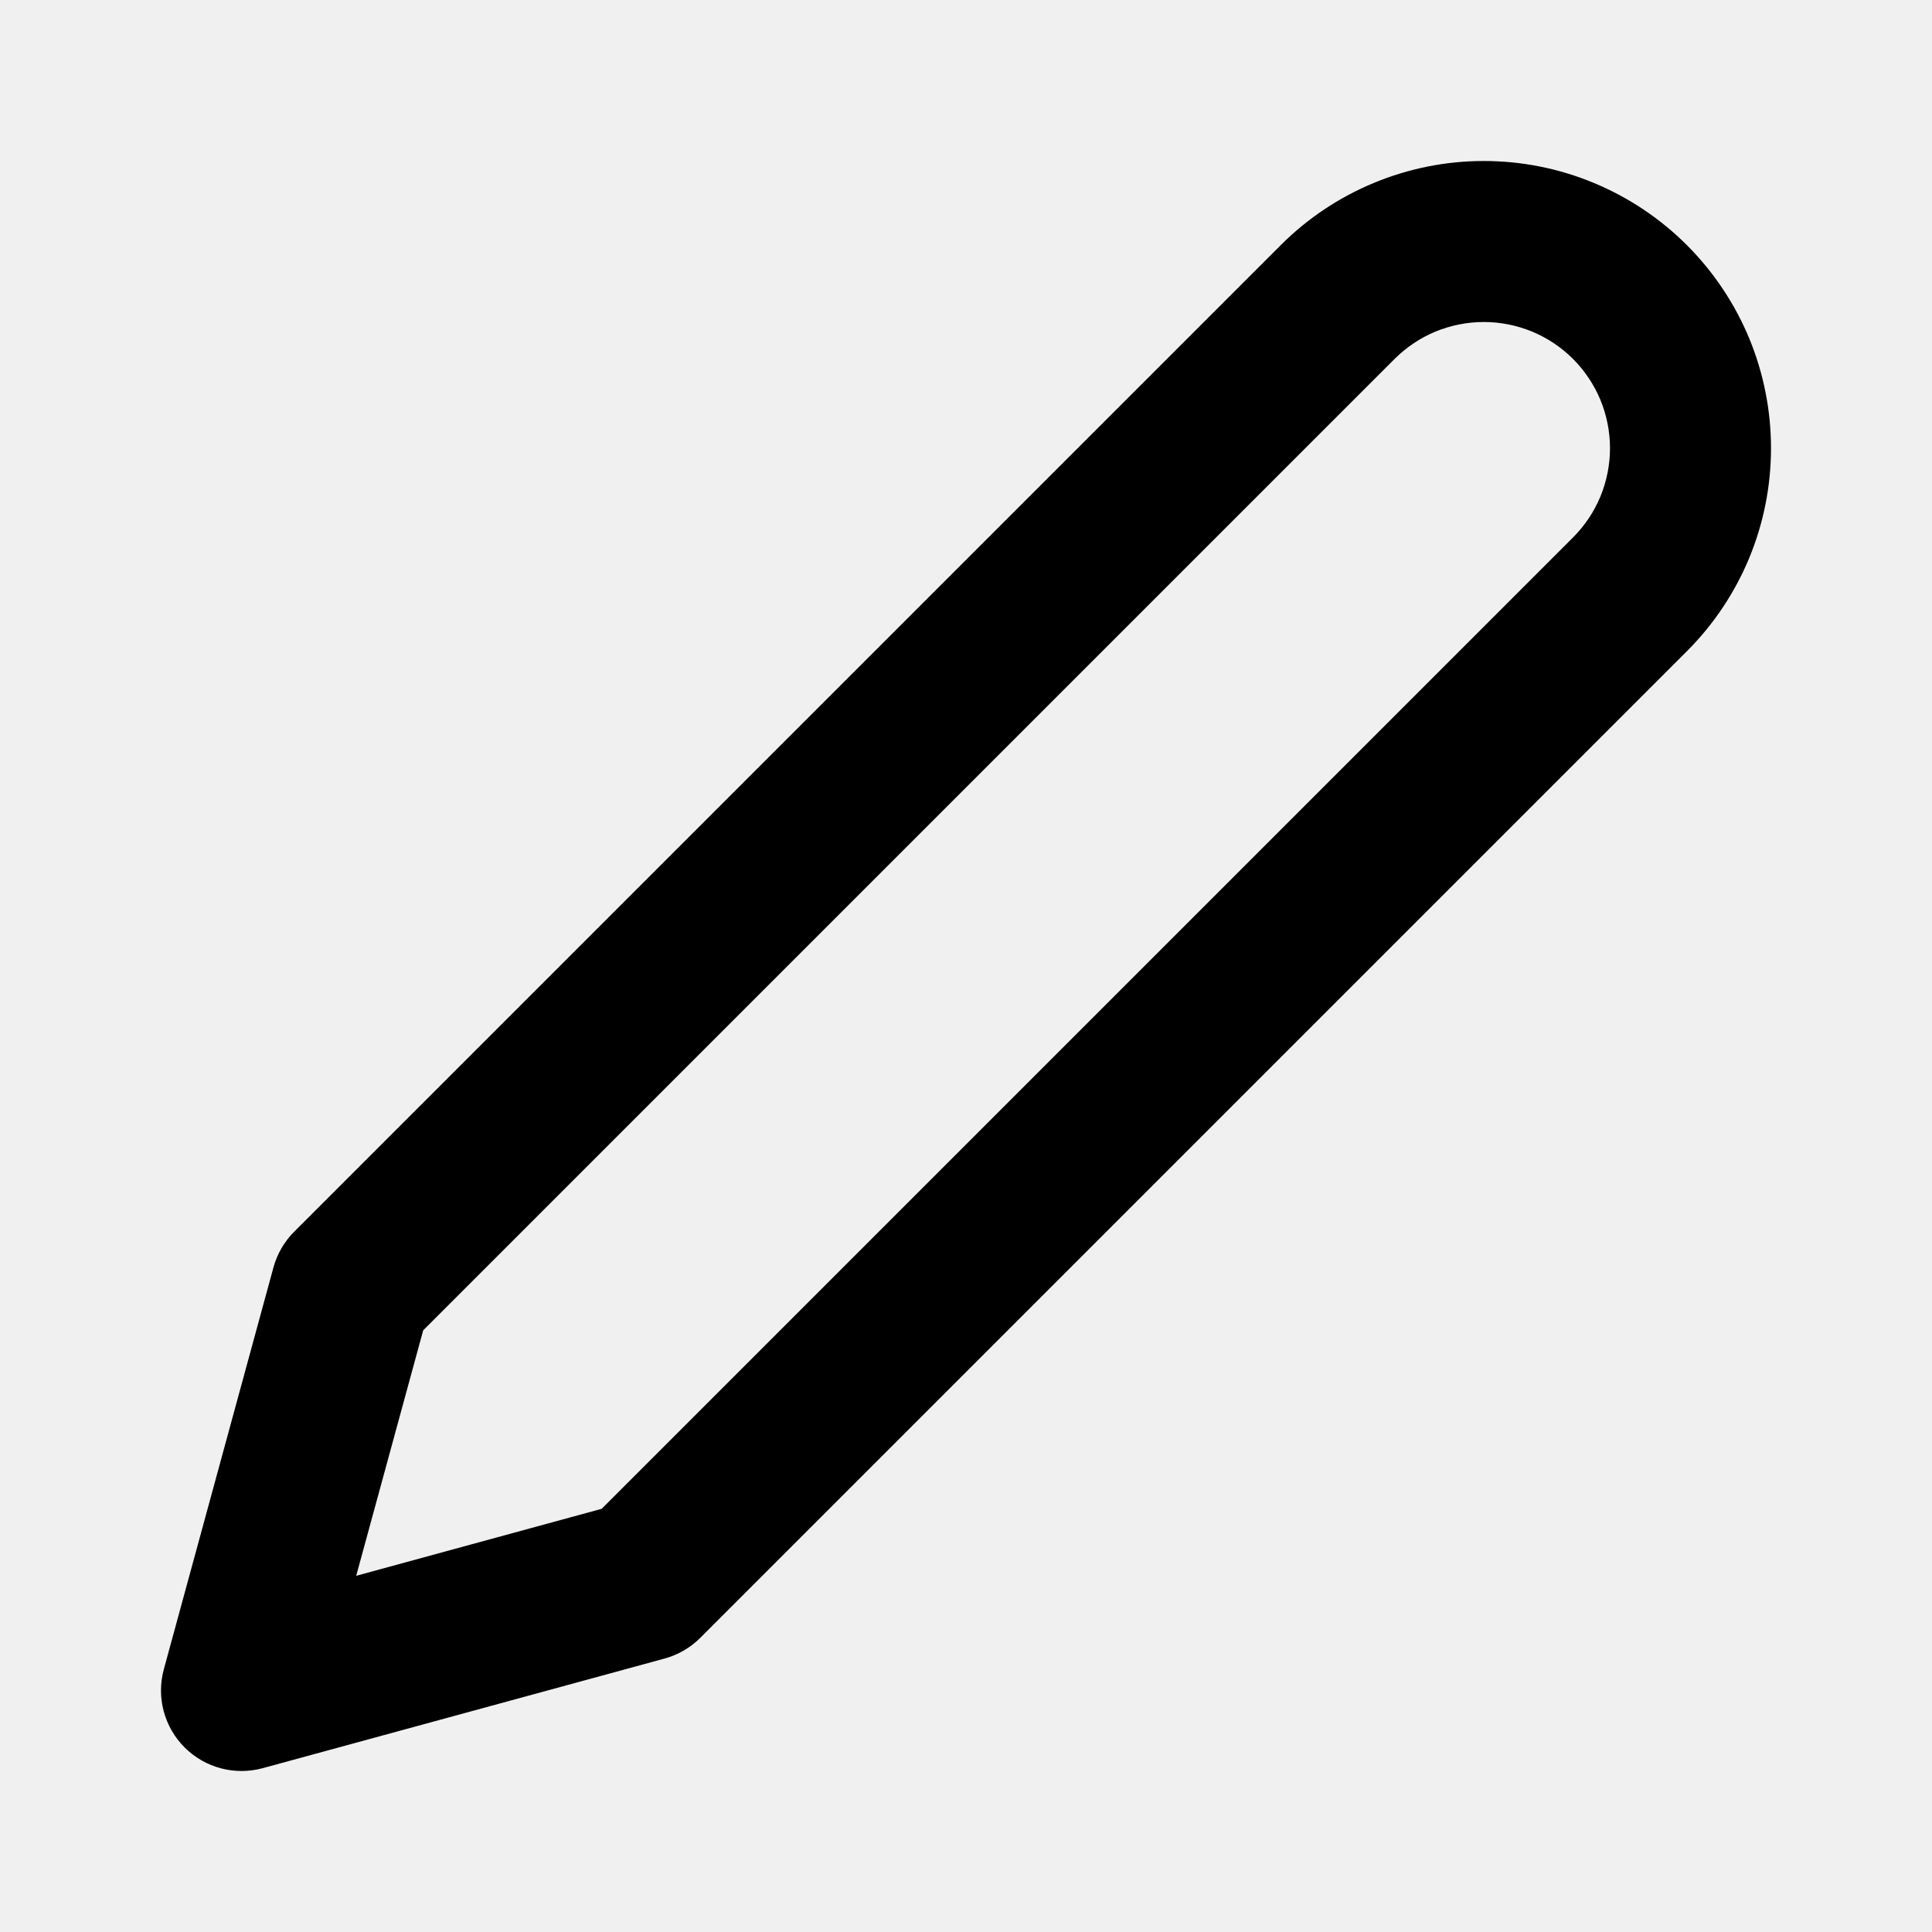
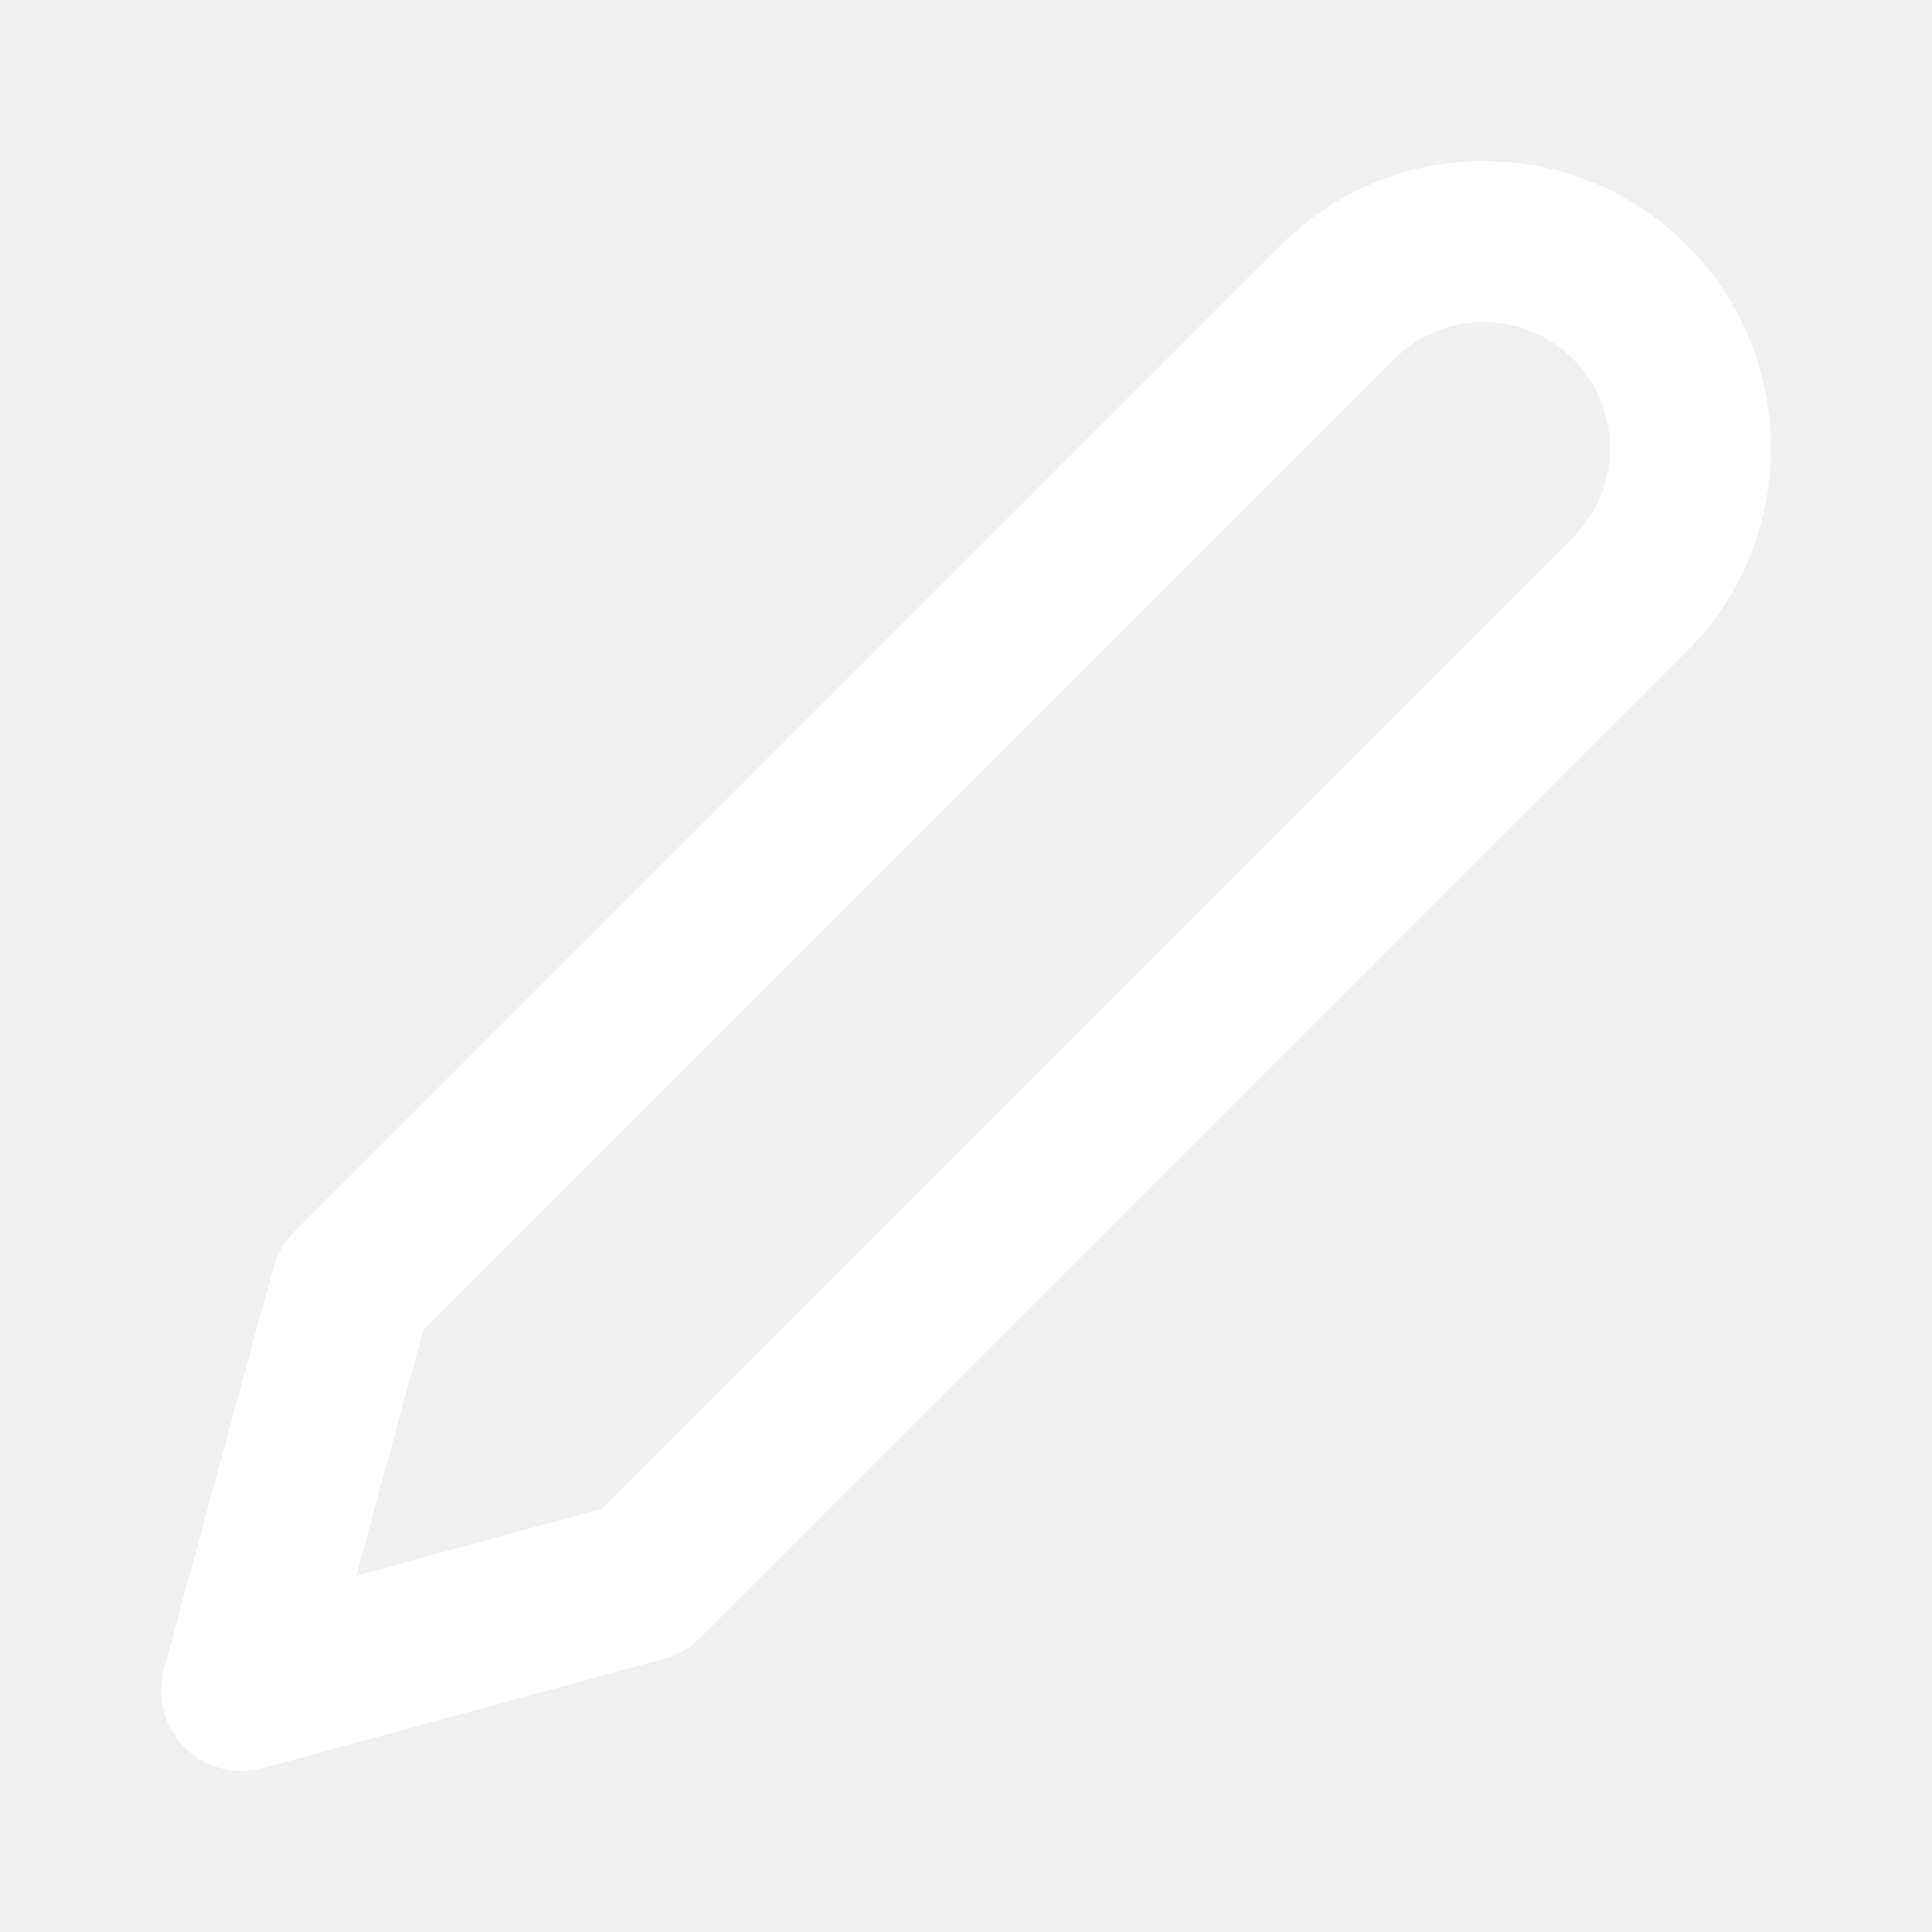
<svg xmlns="http://www.w3.org/2000/svg" width="800px" height="800px" viewBox="0 0 24 24" fill="none">
-   <path fill-rule="evenodd" clip-rule="evenodd" d="M18.432 4C18.227 4 18.023 4.041 17.832 4.119C17.642 4.198 17.47 4.314 17.324 4.459L5.257 16.526L4.425 19.575L7.474 18.743L19.541 6.676C19.686 6.531 19.802 6.358 19.881 6.168C19.959 5.977 20 5.773 20 5.568C20 5.362 19.959 5.158 19.881 4.968C19.802 4.778 19.686 4.605 19.541 4.459C19.395 4.314 19.223 4.198 19.032 4.119C18.842 4.041 18.638 4 18.432 4ZM17.067 2.272C17.5 2.092 17.964 2 18.432 2C18.901 2 19.365 2.092 19.798 2.272C20.23 2.451 20.624 2.714 20.955 3.045C21.286 3.376 21.549 3.769 21.729 4.202C21.908 4.635 22 5.099 22 5.568C22 6.036 21.908 6.5 21.729 6.933C21.549 7.366 21.286 7.759 20.955 8.09L8.7 20.345C8.577 20.468 8.424 20.557 8.256 20.603L3.263 21.965C2.917 22.059 2.547 21.961 2.293 21.707C2.039 21.453 1.941 21.083 2.035 20.737L3.397 15.744C3.443 15.576 3.532 15.423 3.655 15.3L15.91 3.045C16.241 2.714 16.634 2.451 17.067 2.272Z" fill="#000000" />
+   <path fill-rule="evenodd" clip-rule="evenodd" d="M18.432 4C18.227 4 18.023 4.041 17.832 4.119C17.642 4.198 17.47 4.314 17.324 4.459L5.257 16.526L4.425 19.575L7.474 18.743L19.541 6.676C19.686 6.531 19.802 6.358 19.881 6.168C19.959 5.977 20 5.773 20 5.568C20 5.362 19.959 5.158 19.881 4.968C19.802 4.778 19.686 4.605 19.541 4.459C19.395 4.314 19.223 4.198 19.032 4.119C18.842 4.041 18.638 4 18.432 4ZM17.067 2.272C17.5 2.092 17.964 2 18.432 2C18.901 2 19.365 2.092 19.798 2.272C20.23 2.451 20.624 2.714 20.955 3.045C21.286 3.376 21.549 3.769 21.729 4.202C21.908 4.635 22 5.099 22 5.568C22 6.036 21.908 6.5 21.729 6.933C21.549 7.366 21.286 7.759 20.955 8.09L8.7 20.345C8.577 20.468 8.424 20.557 8.256 20.603L3.263 21.965C2.917 22.059 2.547 21.961 2.293 21.707C2.039 21.453 1.941 21.083 2.035 20.737L3.397 15.744C3.443 15.576 3.532 15.423 3.655 15.3L15.91 3.045C16.241 2.714 16.634 2.451 17.067 2.272Z" fill="#FFFFFF" />
</svg>
